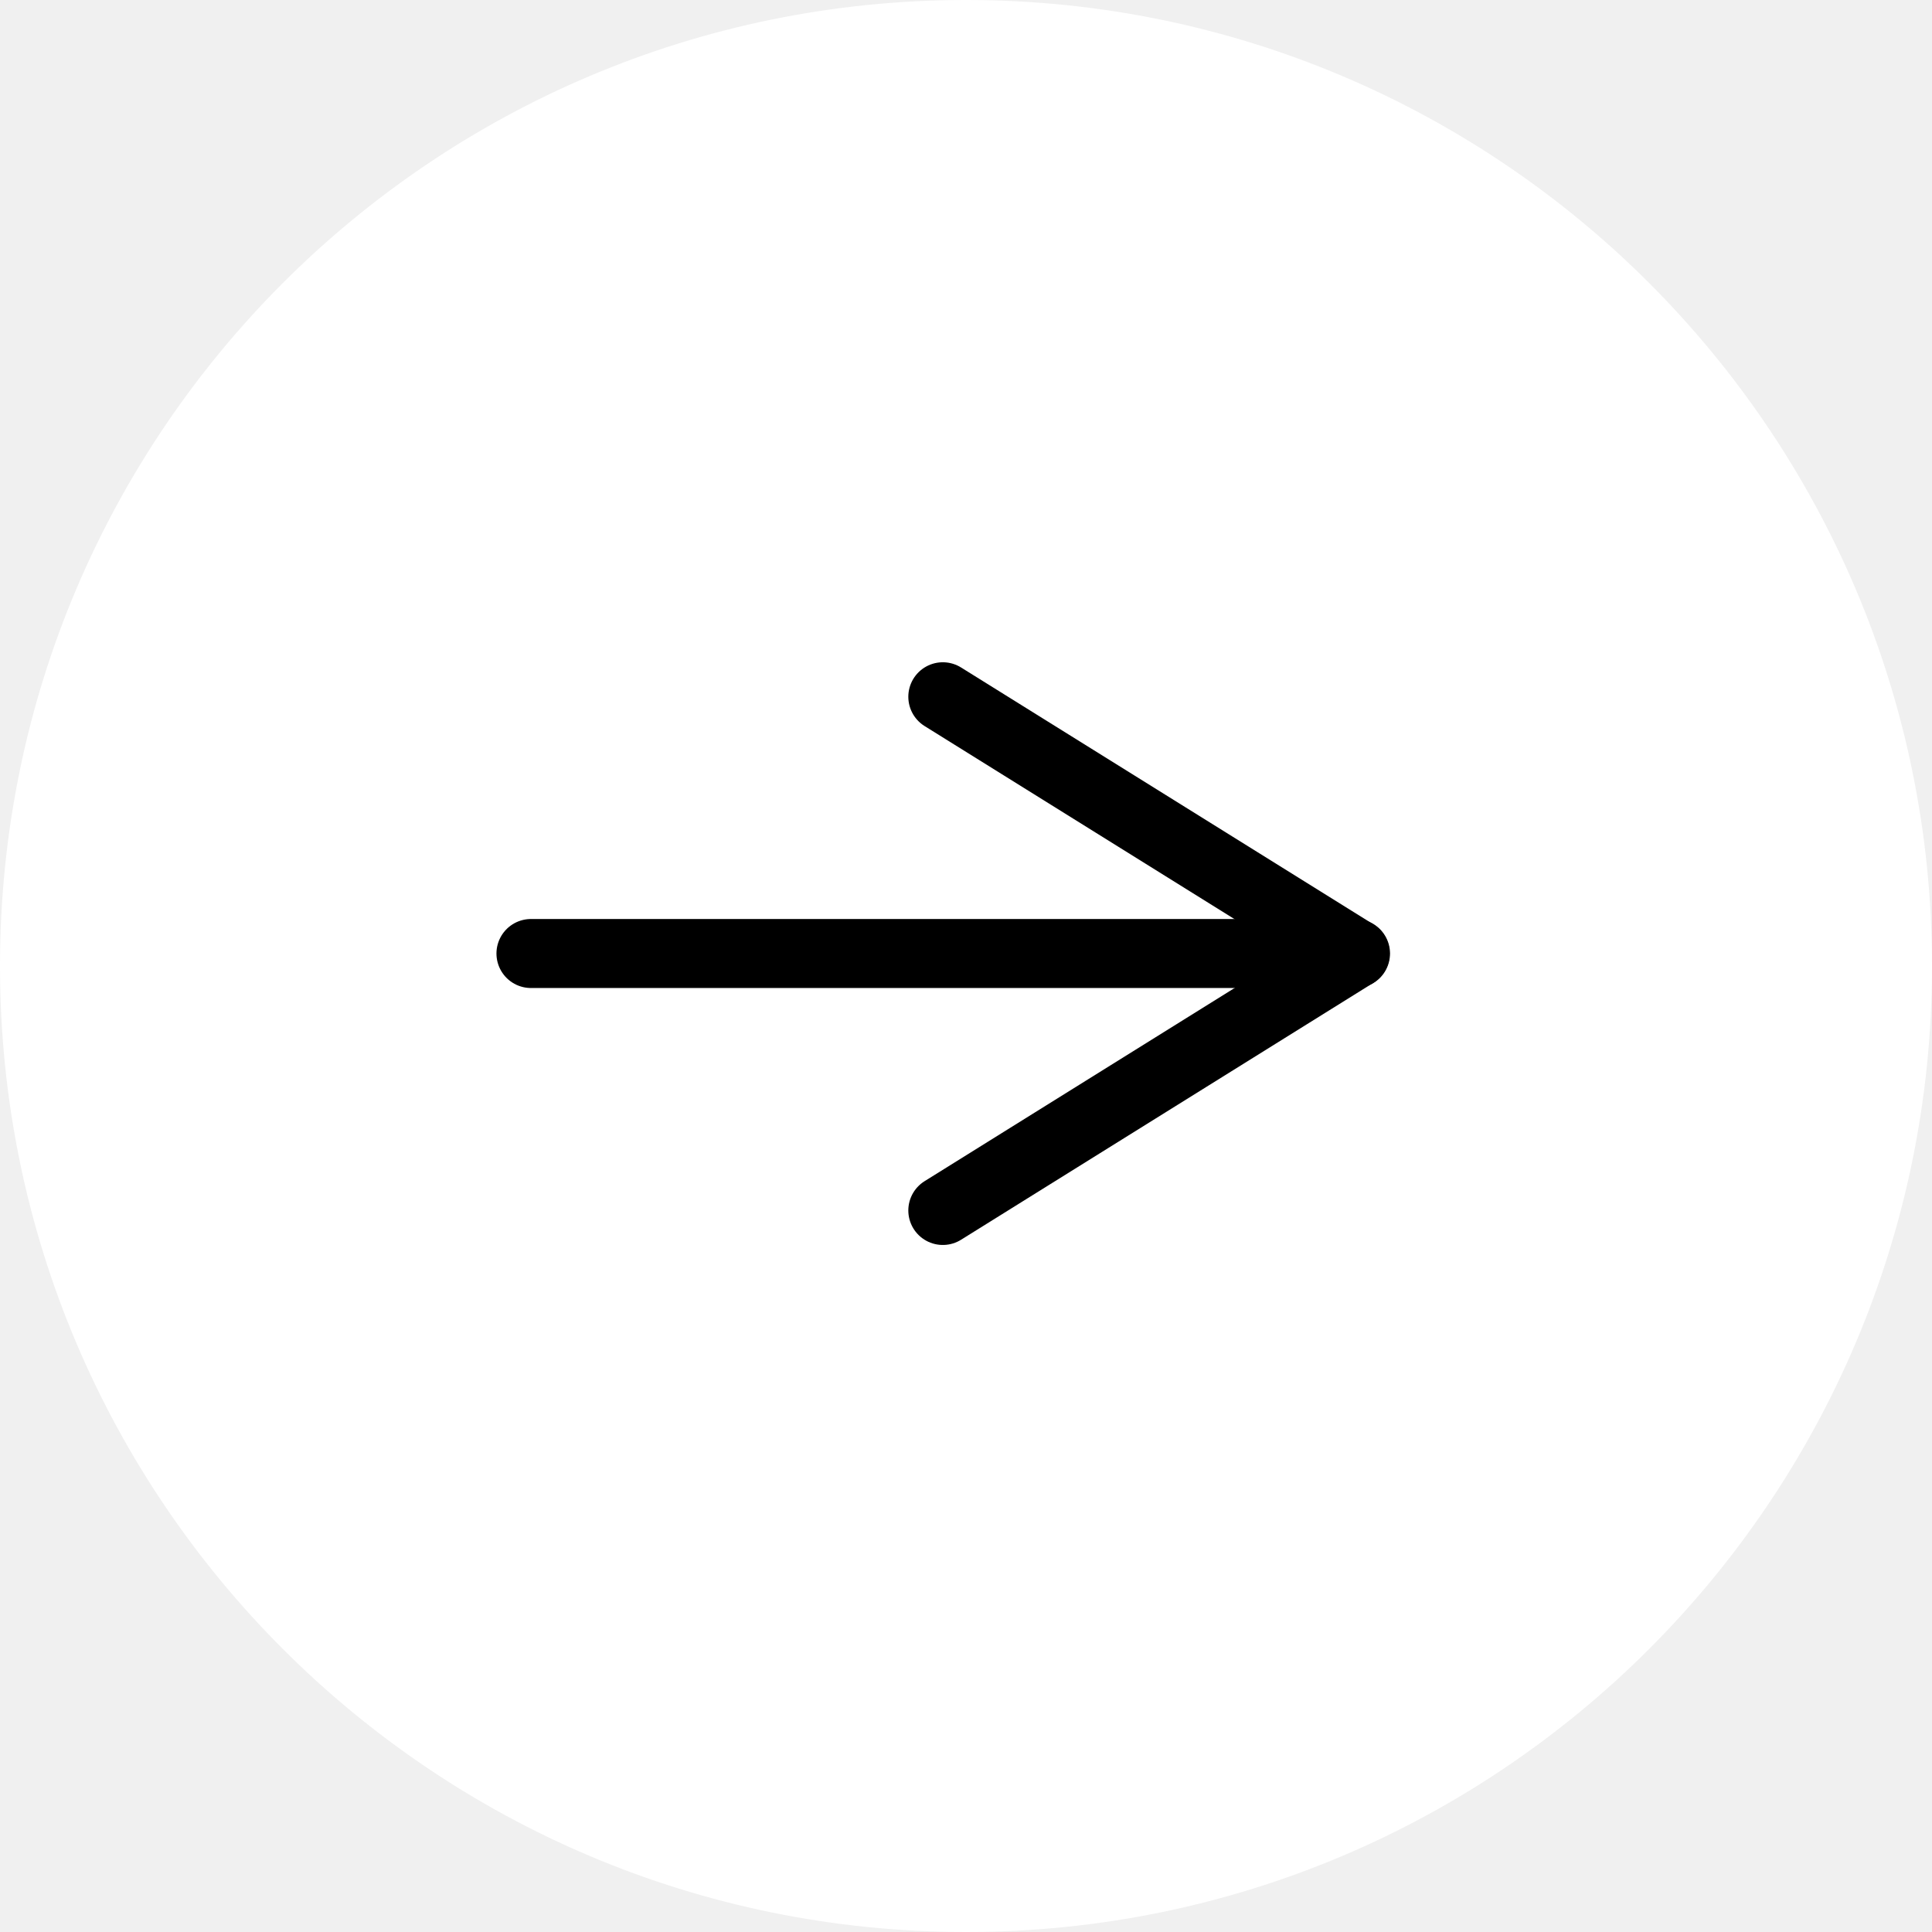
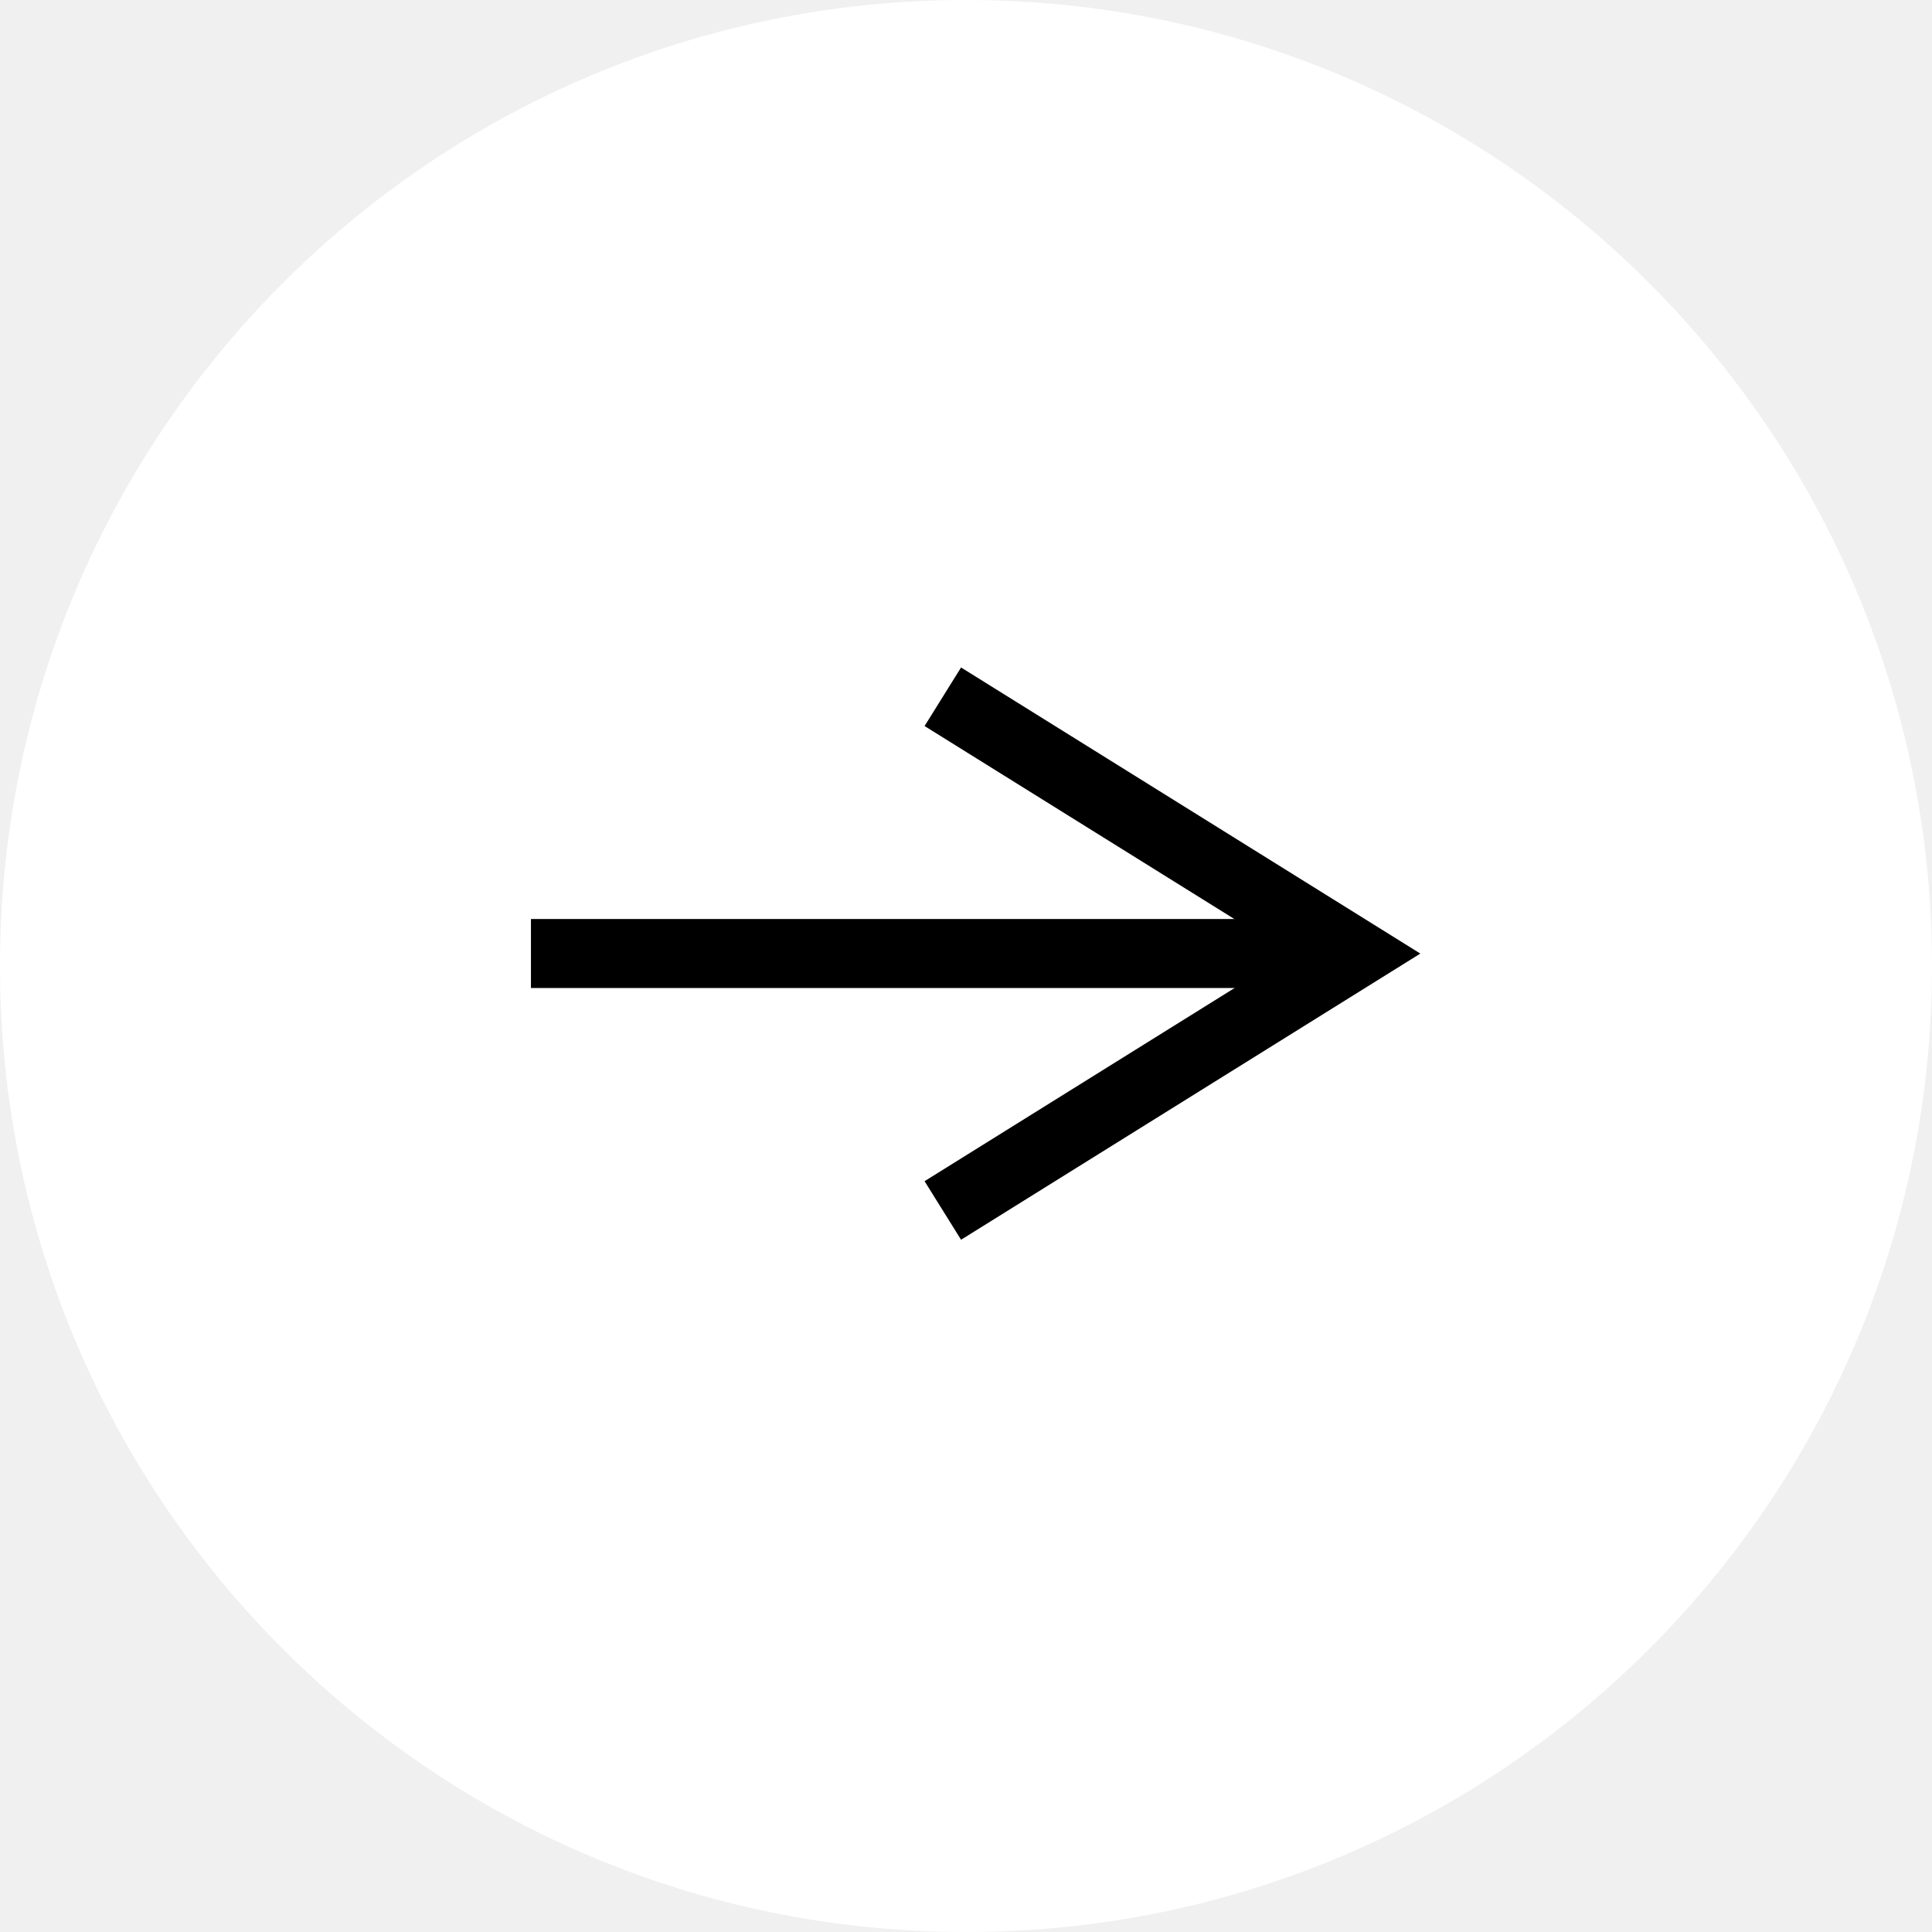
<svg xmlns="http://www.w3.org/2000/svg" width="28" height="28" viewBox="0 0 28 28" fill="none">
  <circle cx="14" cy="14" r="14" fill="white" />
-   <path d="M7.695 13.819H19.645" stroke="black" stroke-linecap="round" stroke-linejoin="round" />
-   <path d="M13.664 10.098L19.639 13.82L13.664 17.543" stroke="black" stroke-linecap="round" stroke-linejoin="round" />
+   <path d="M7.695 13.819H19.645" stroke="black" strokeLinecap="round" strokeLinejoin="round" />
+   <path d="M13.664 10.098L19.639 13.82L13.664 17.543" stroke="black" strokeLinecap="round" strokeLinejoin="round" />
</svg>
